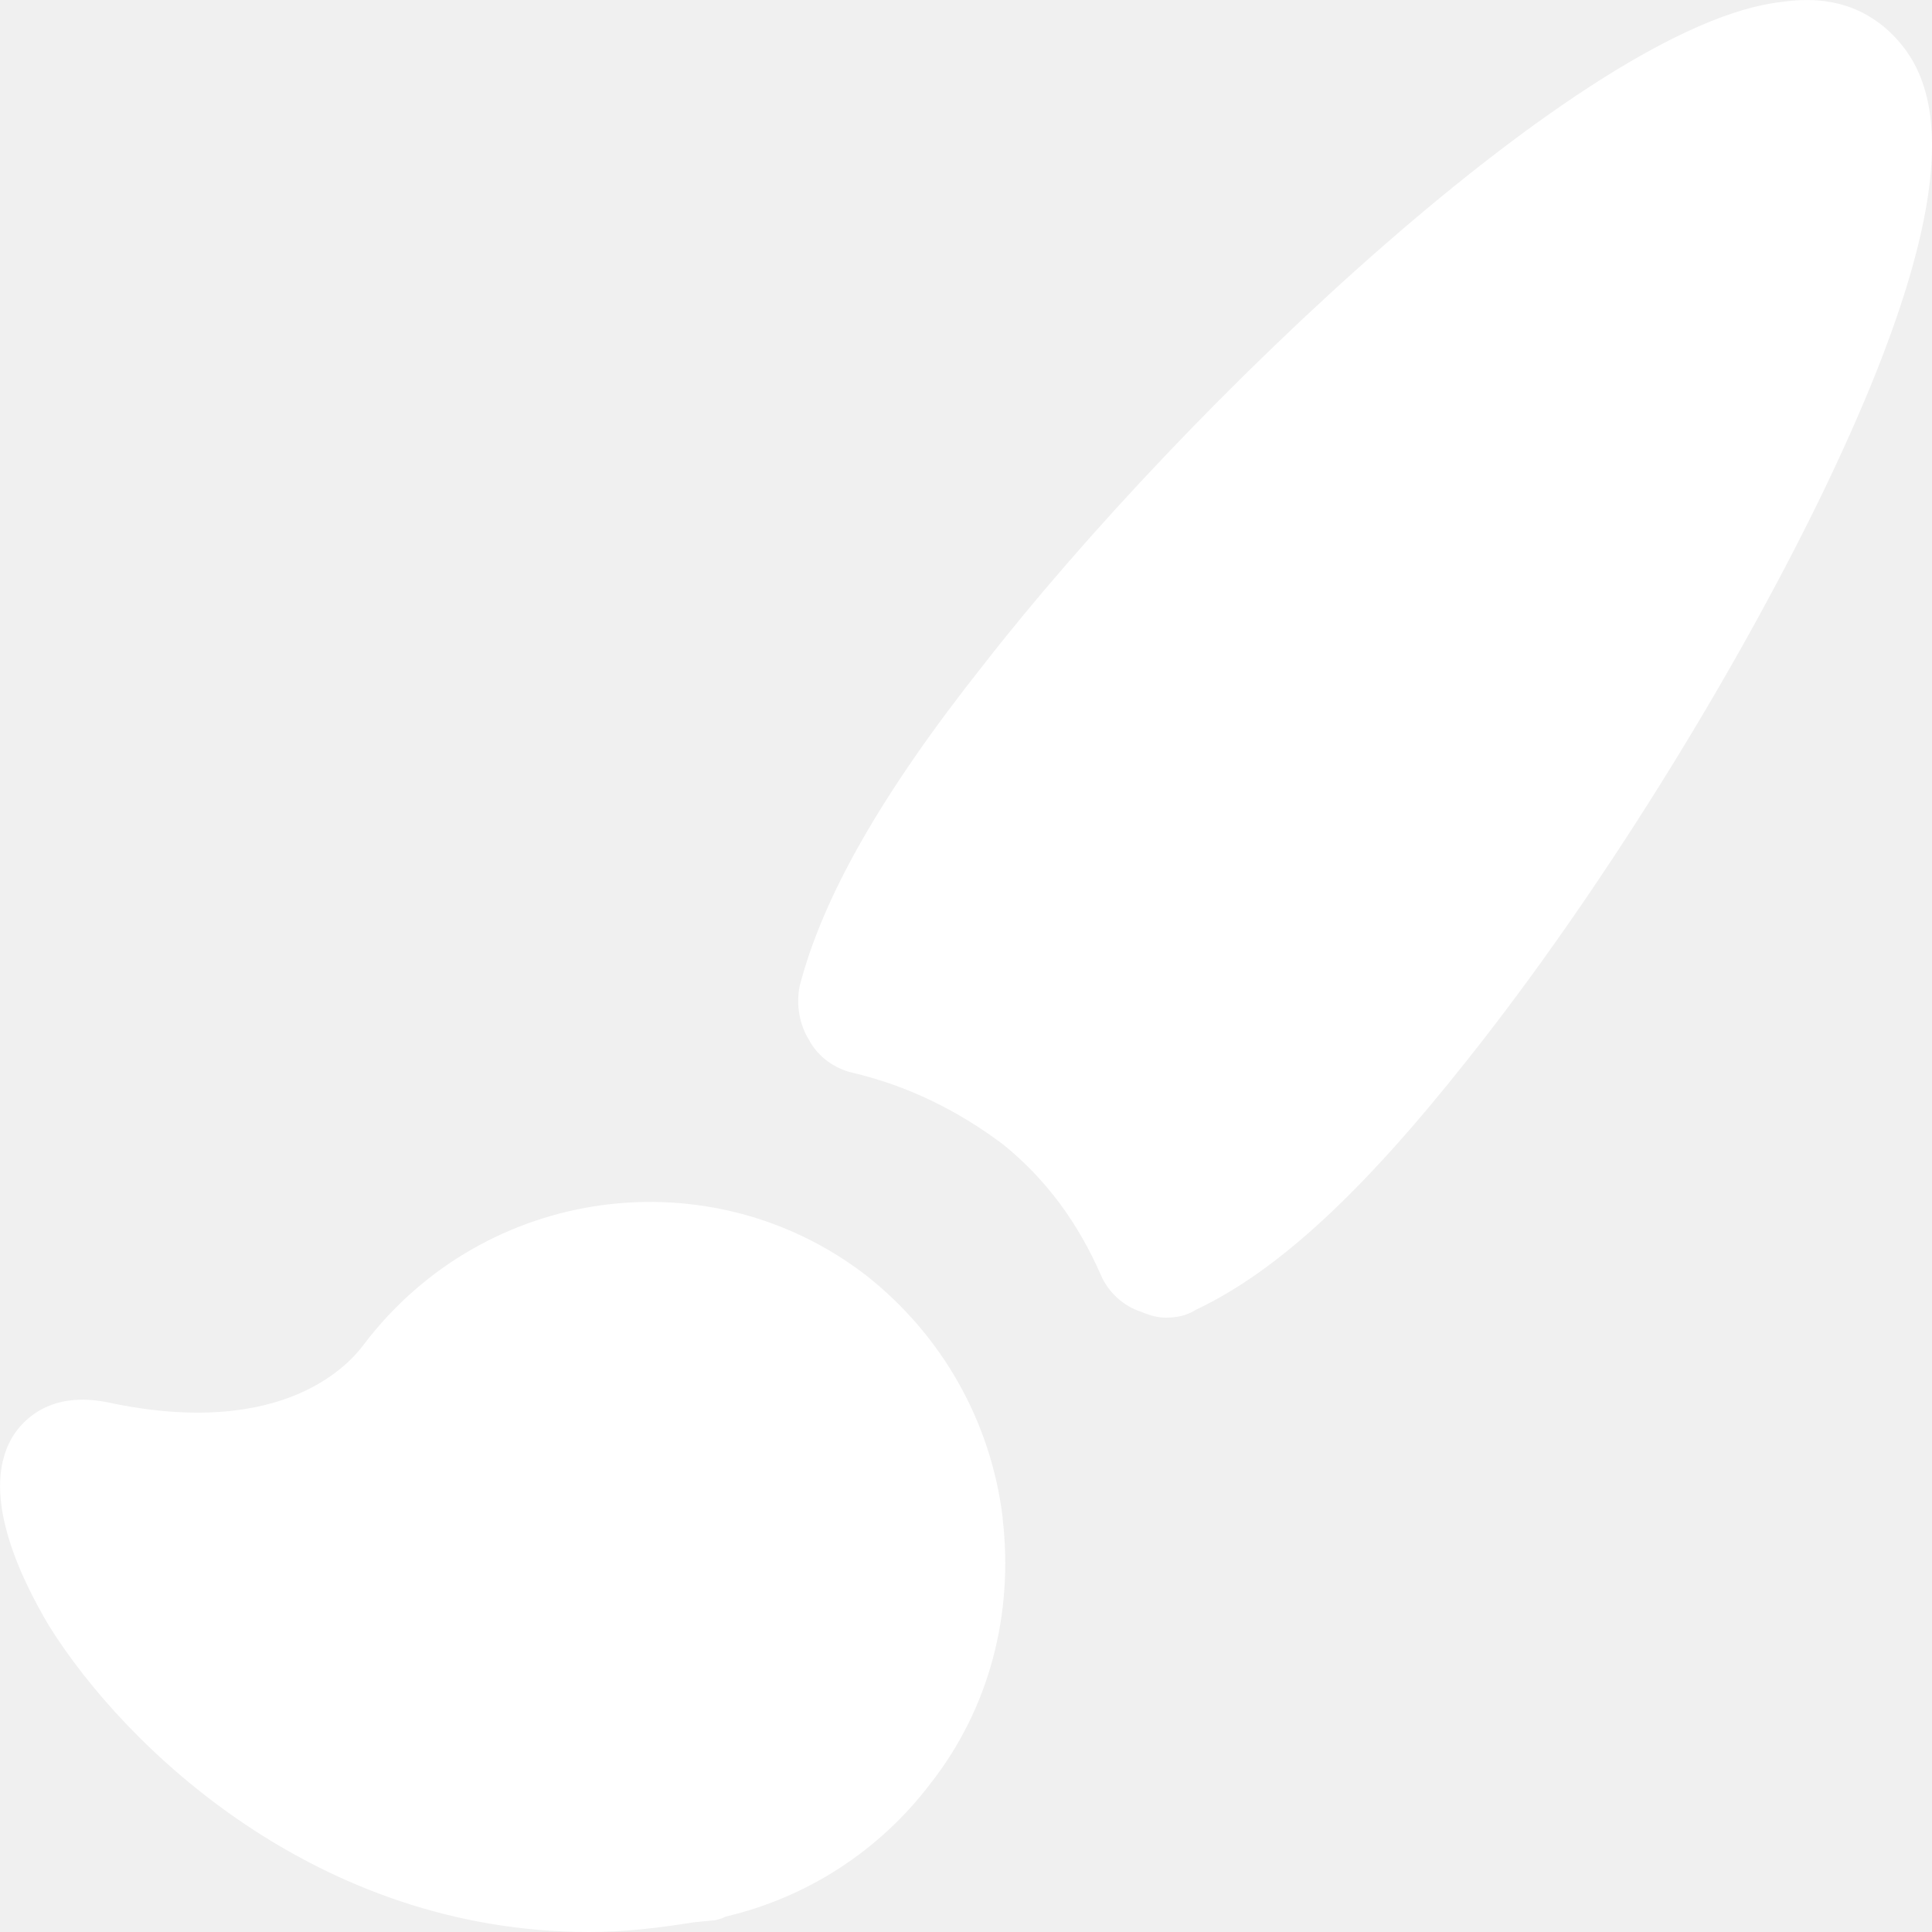
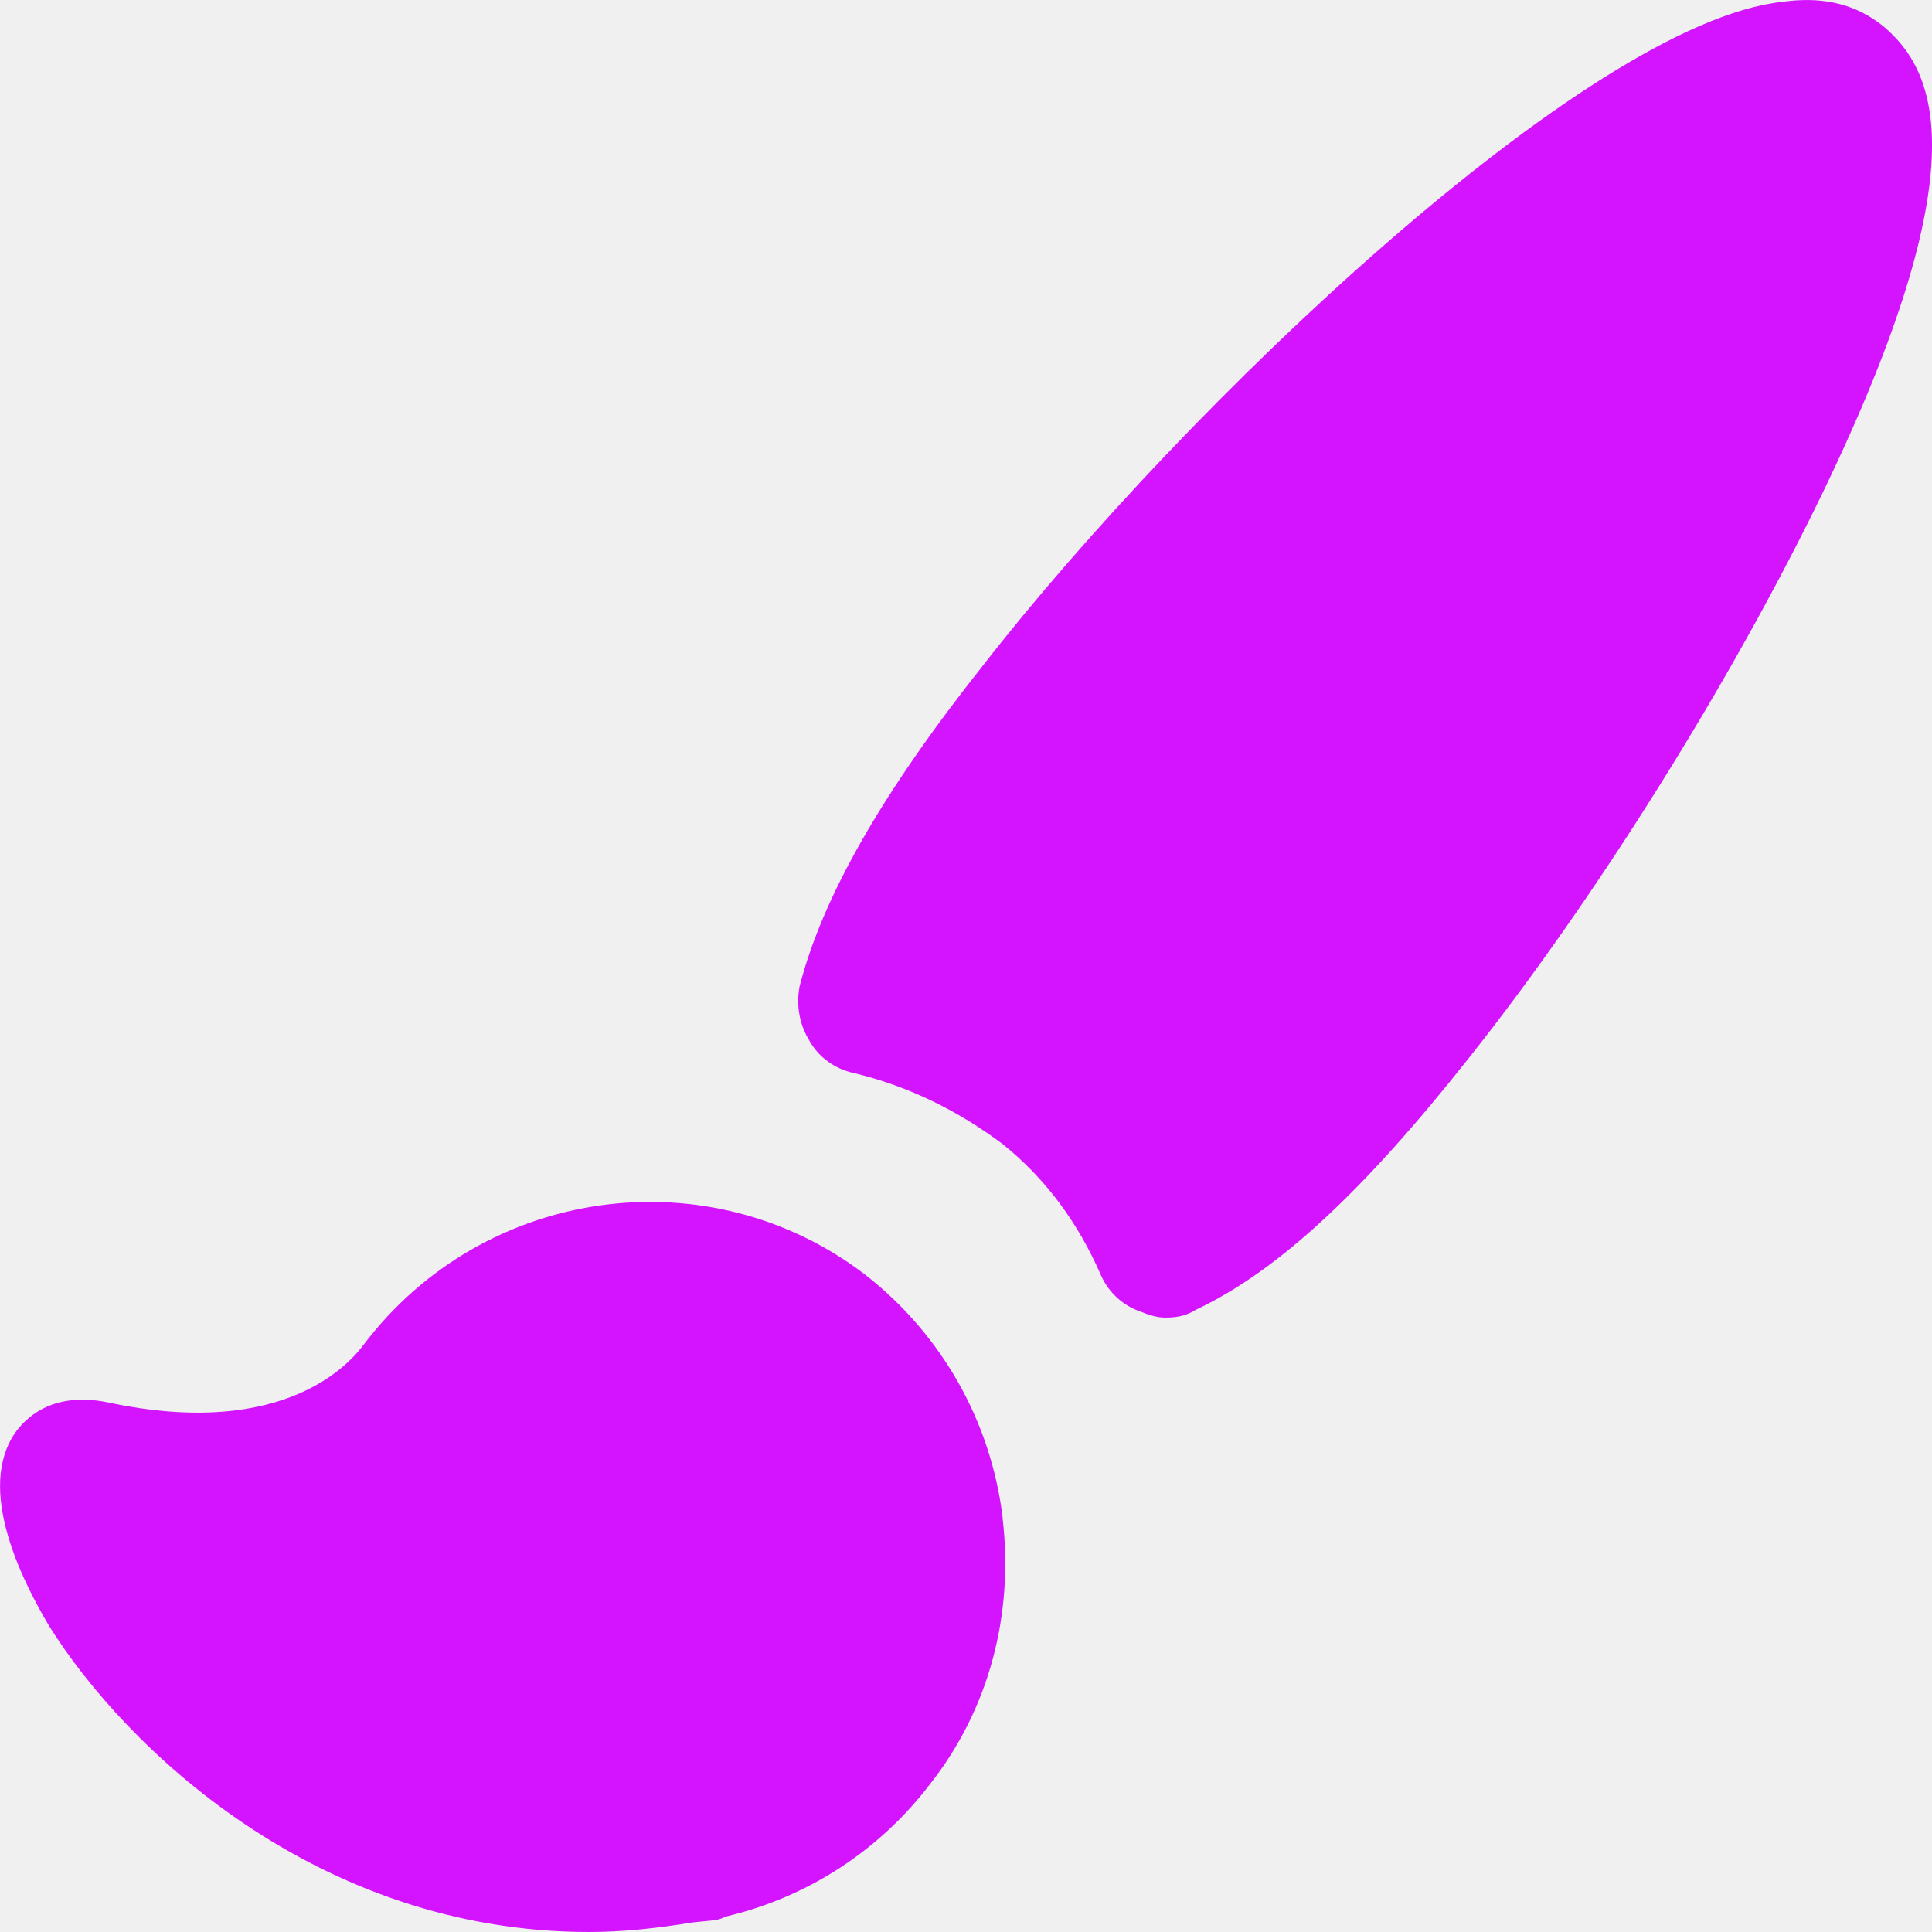
<svg xmlns="http://www.w3.org/2000/svg" version="1.1" width="14" height="14" viewBox="0,0,14,14">
  <g transform="translate(-233,-173)">
-     <g data-paper-data="{&quot;isPaintingLayer&quot;:true}" fill="#fff" fill-rule="evenodd" stroke="none" stroke-width="1" stroke-linecap="butt" stroke-linejoin="miter" stroke-miterlimit="10" stroke-dasharray="" stroke-dashoffset="0" style="mix-blend-mode: normal">
+     <g data-paper-data="{&quot;isPaintingLayer&quot;:true}" fill="#D414FF" fill-rule="evenodd" stroke="none" stroke-width="1" stroke-linecap="butt" stroke-linejoin="miter" stroke-miterlimit="10" stroke-dasharray="" stroke-dashoffset="0" style="mix-blend-mode: normal">
      <path d="M246.2,176.587c-0.658,1.355 -1.634,2.919 -2.554,4.077c-0.771,0.976 -1.389,1.548 -1.98,1.827c-0.069,0.043 -0.136,0.057 -0.22,0.057c-0.055,0 -0.11,-0.014 -0.179,-0.043c-0.124,-0.04 -0.234,-0.138 -0.289,-0.264c-0.165,-0.378 -0.398,-0.698 -0.713,-0.951c-0.317,-0.237 -0.675,-0.419 -1.085,-0.516c-0.125,-0.028 -0.249,-0.11 -0.317,-0.237c-0.069,-0.112 -0.095,-0.251 -0.069,-0.389c0.165,-0.642 0.591,-1.396 1.333,-2.331c1.458,-1.872 4.37,-4.648 5.784,-4.803c0.385,-0.056 0.605,0.07 0.742,0.181c0.359,0.307 0.716,0.978 -0.453,3.392zM240.265,183.999c0.082,0.698 -0.096,1.382 -0.523,1.926c-0.37,0.487 -0.892,0.824 -1.482,0.963c-0.027,0.014 -0.069,0.028 -0.096,0.028l-0.139,0.014c-0.26,0.042 -0.507,0.07 -0.756,0.07c-1.977,0 -3.366,-1.341 -3.914,-2.219c-0.207,-0.349 -0.522,-0.991 -0.247,-1.396c0.069,-0.098 0.26,-0.307 0.672,-0.223c1.305,0.279 1.772,-0.307 1.856,-0.419c0.879,-1.158 2.514,-1.368 3.639,-0.502c0.551,0.433 0.907,1.061 0.991,1.759z" />
    </g>
  </g>
</svg>
